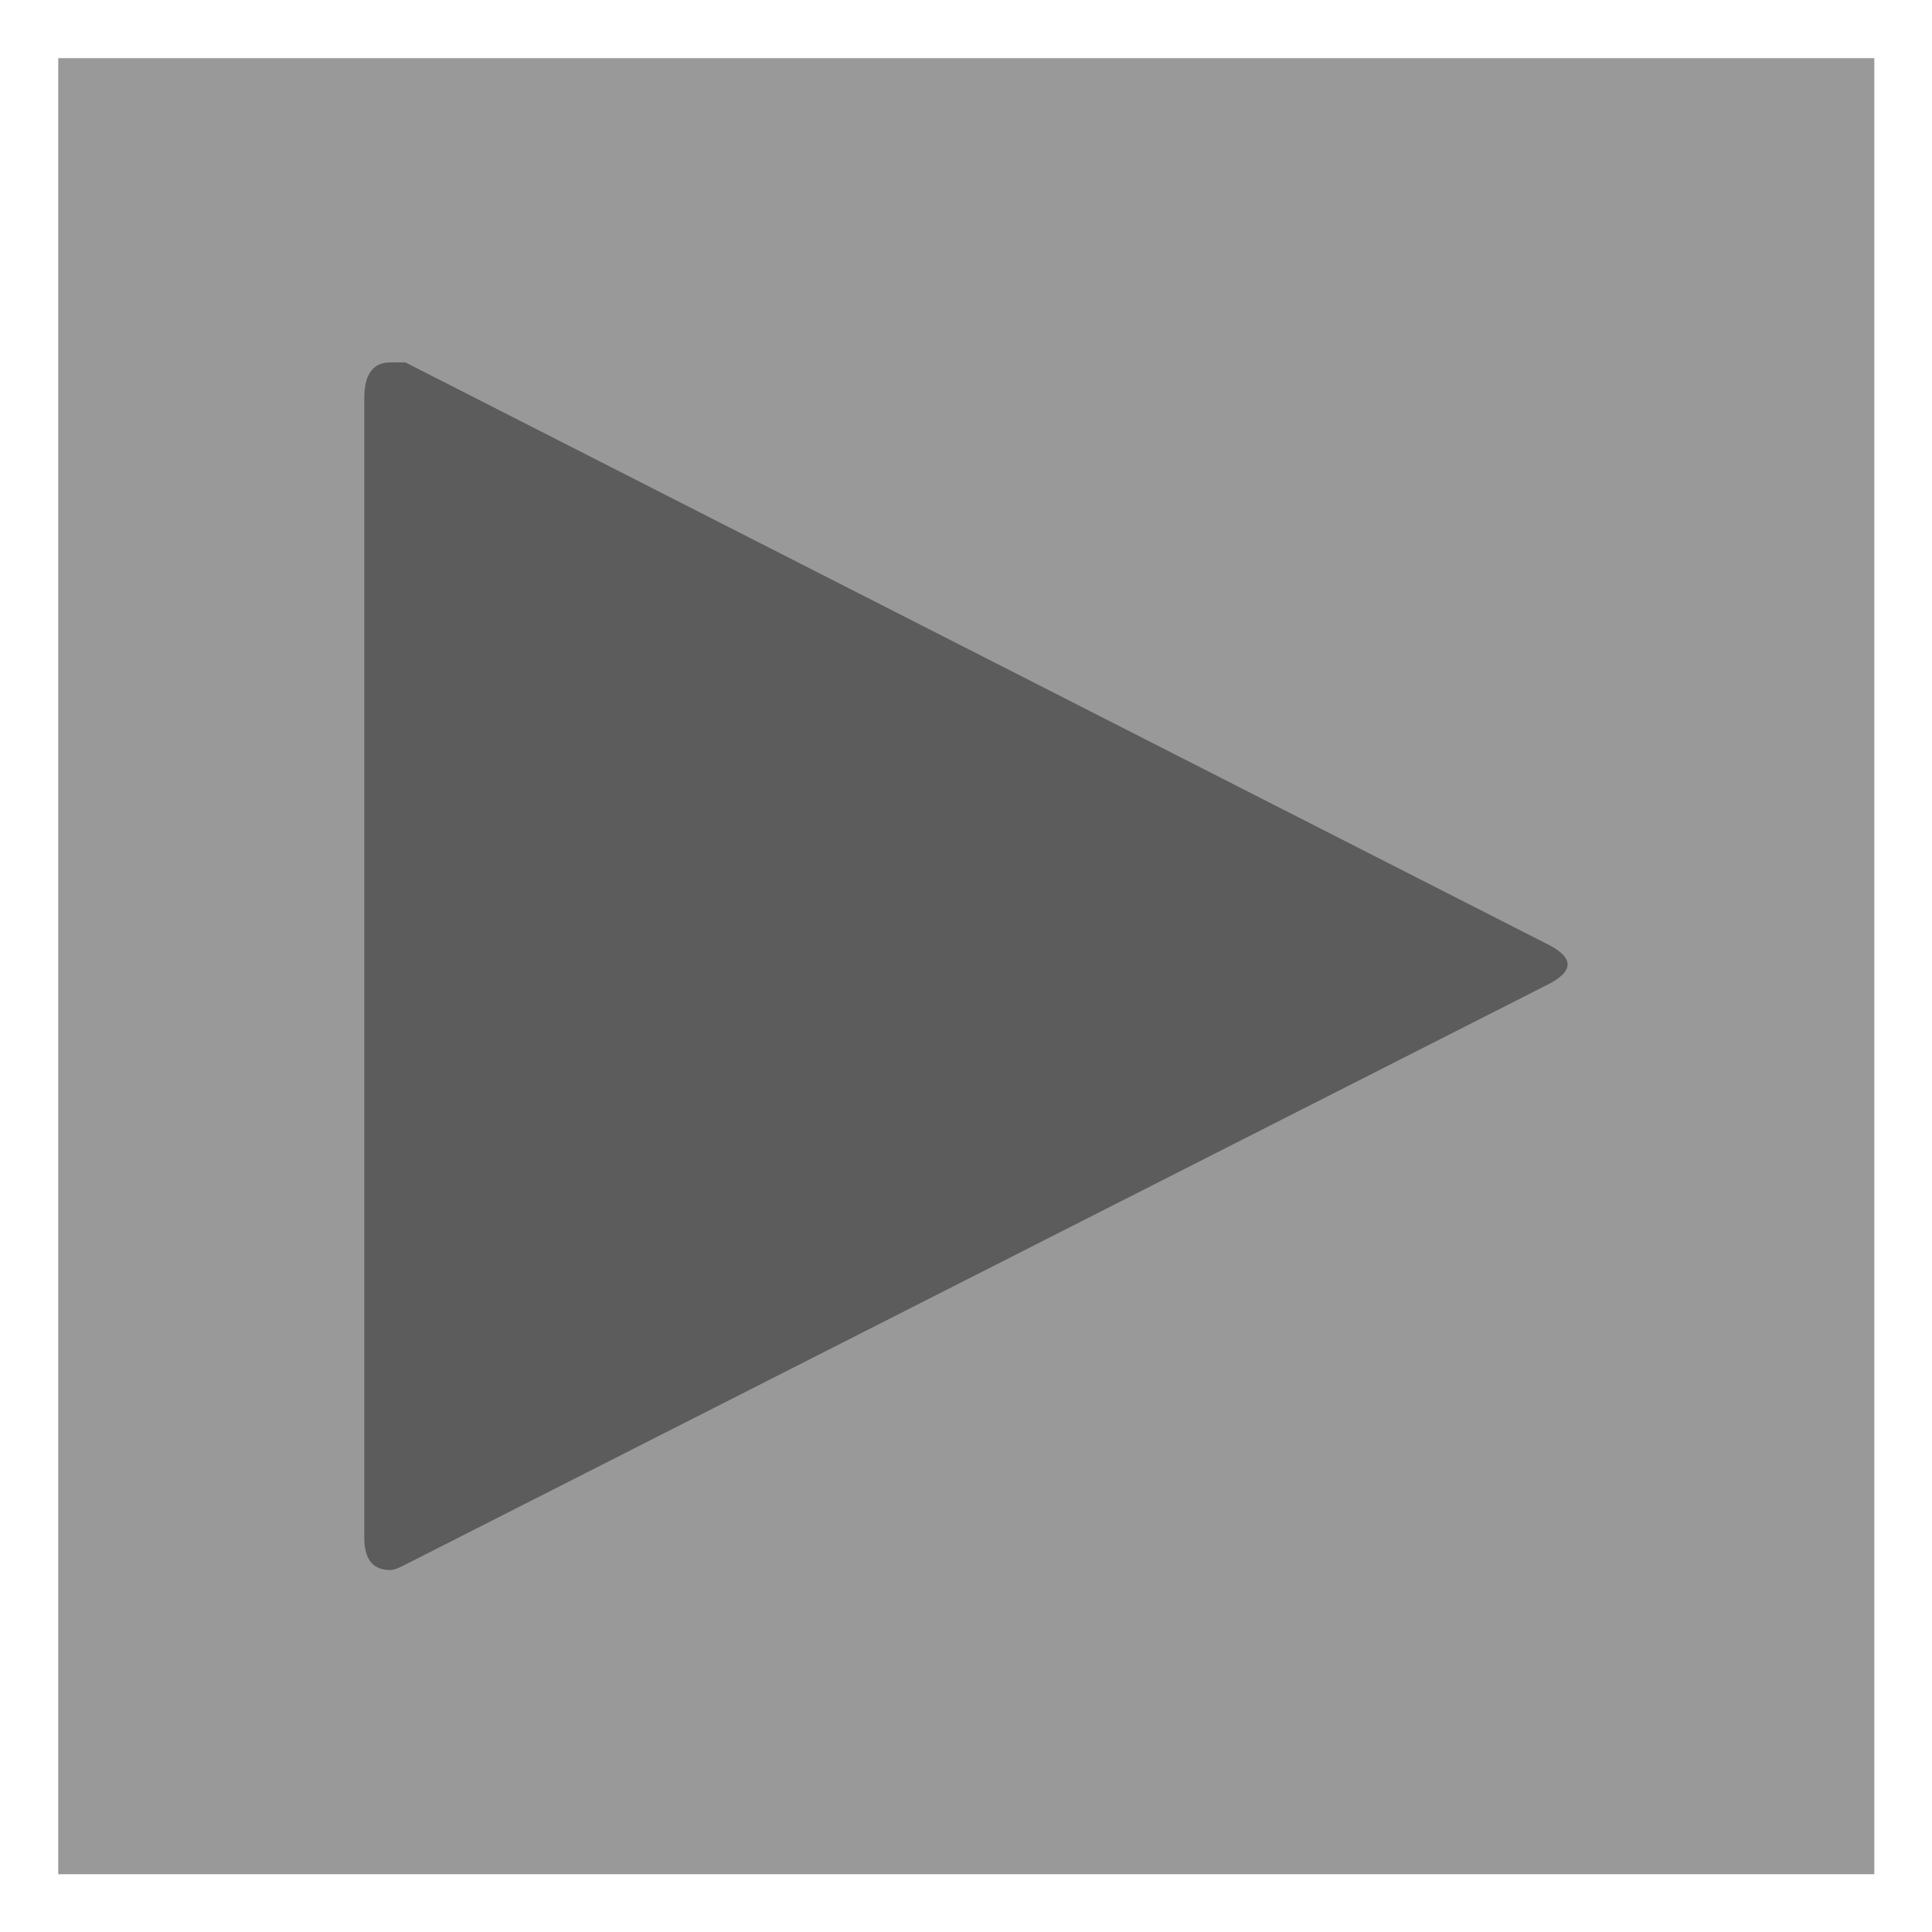
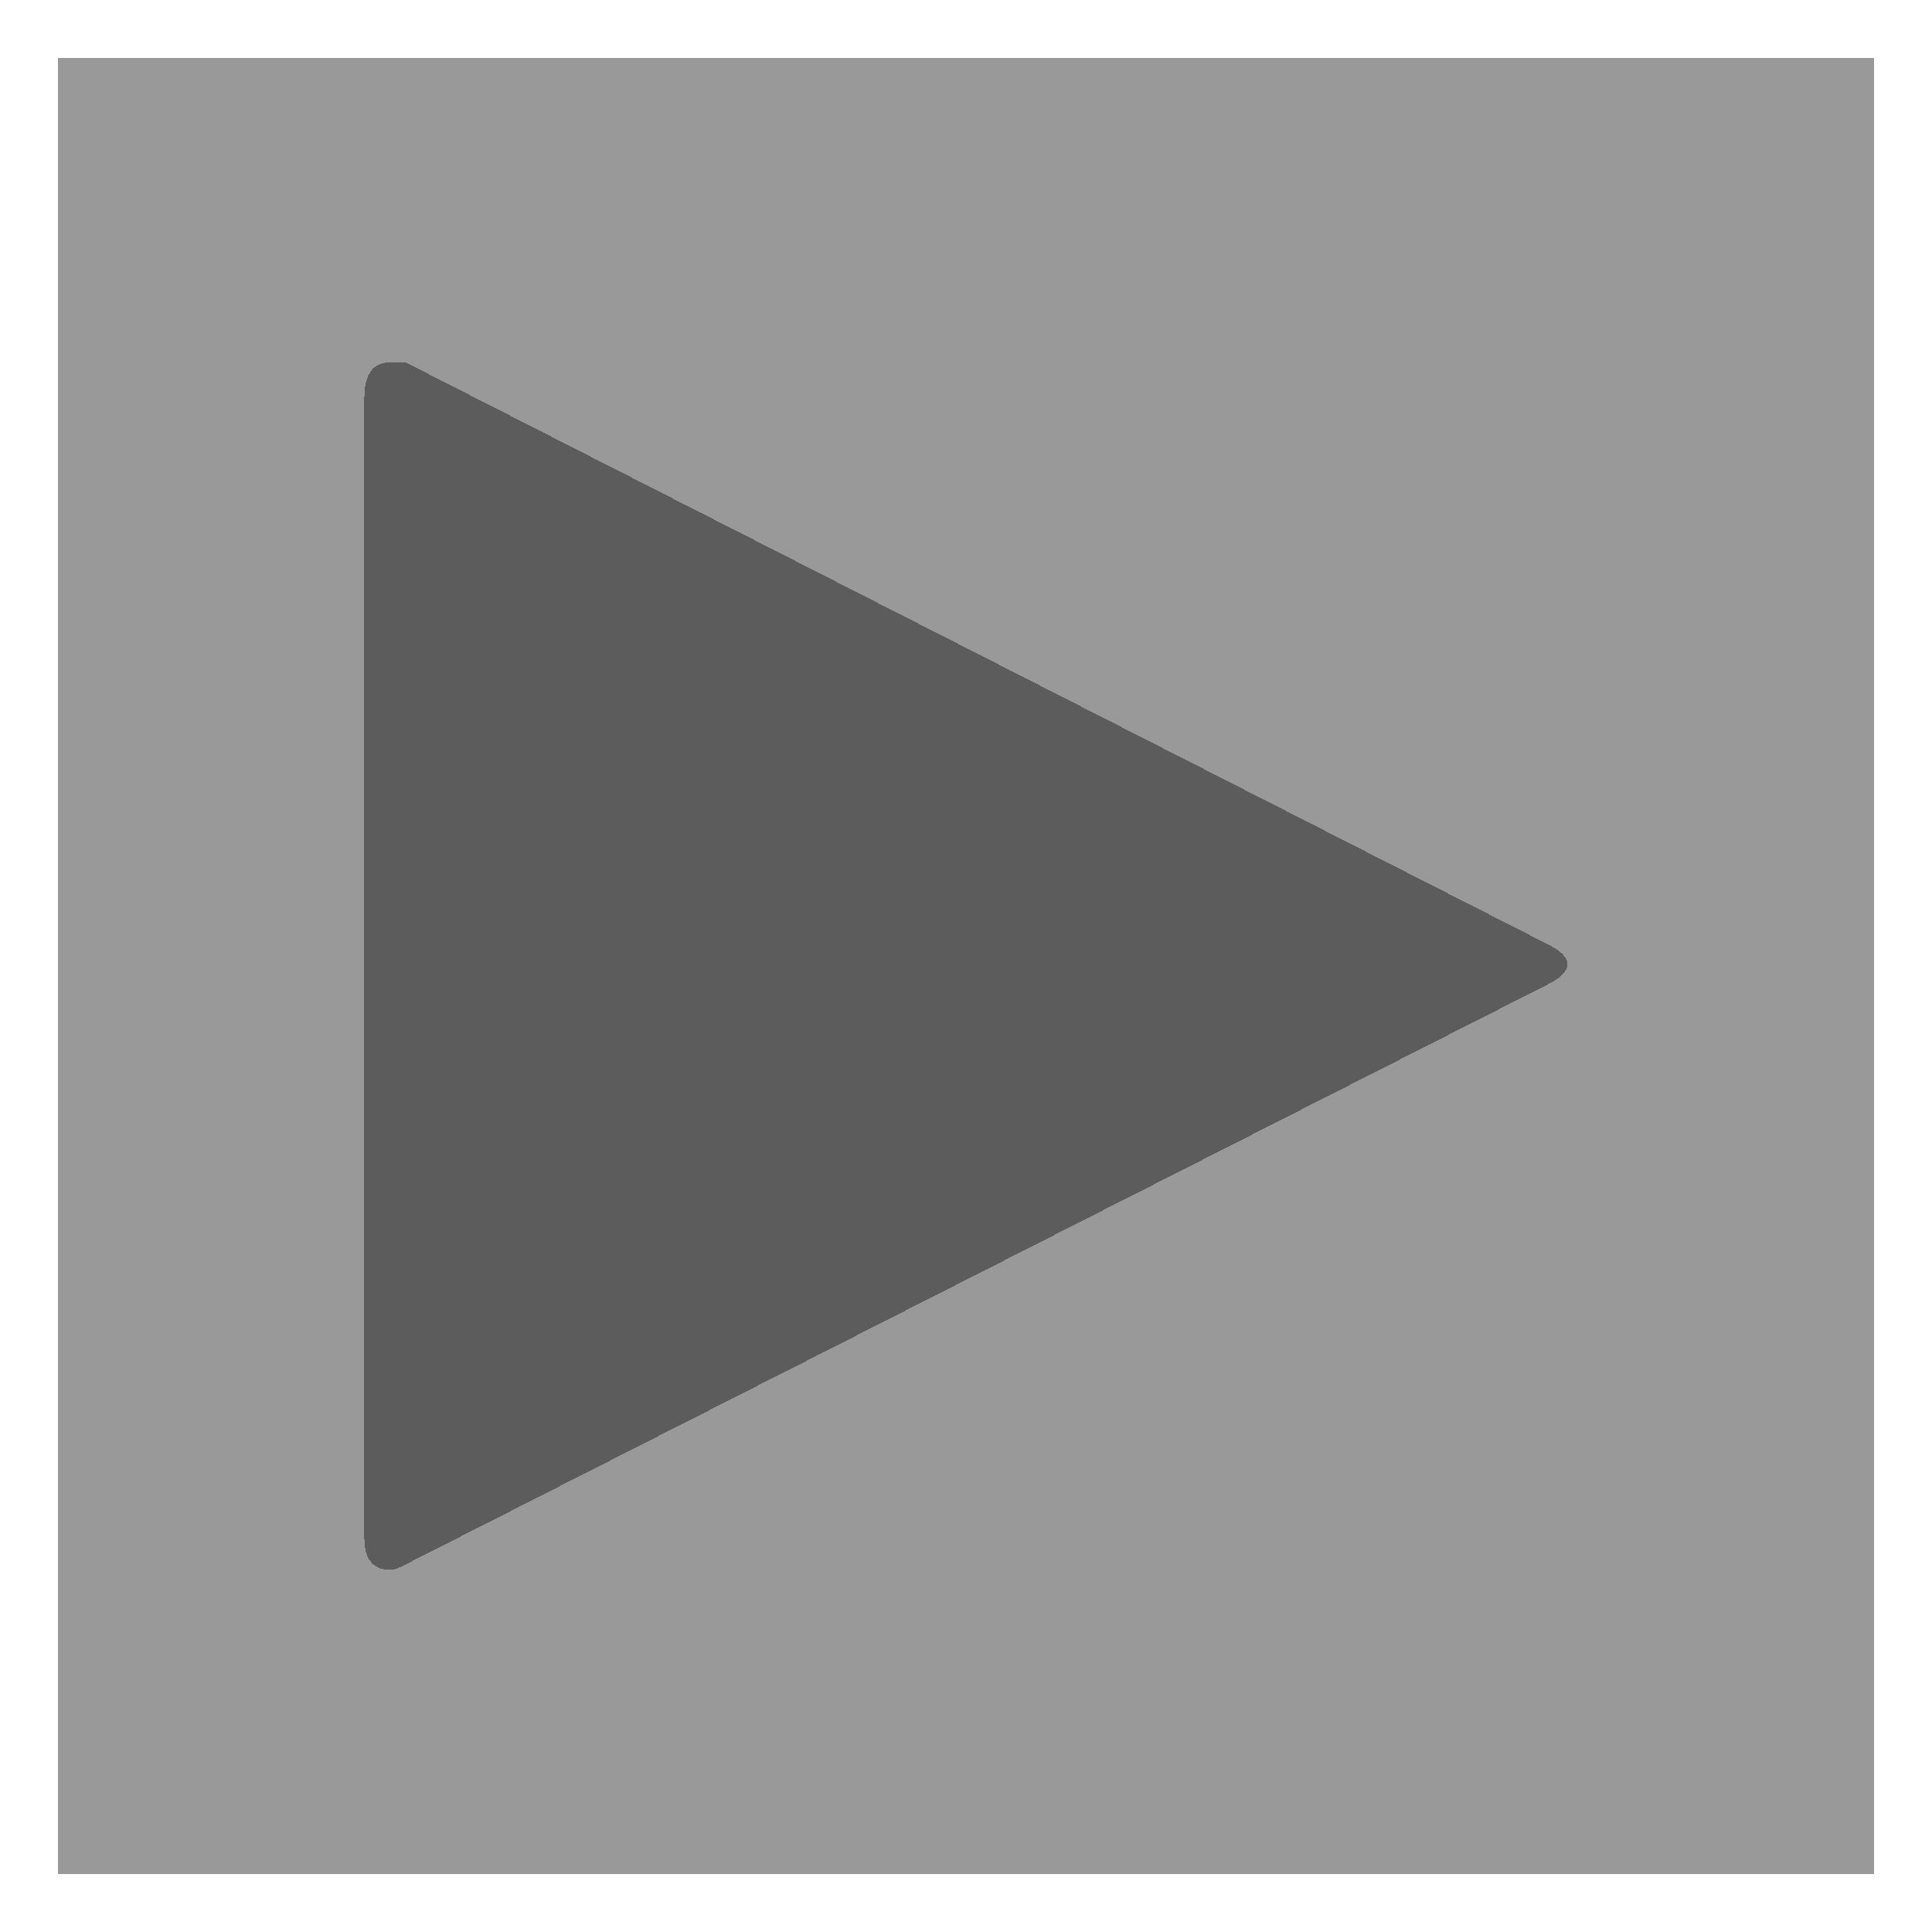
- <svg xmlns="http://www.w3.org/2000/svg" width="_ARROWH_" height="_ARROWH_" viewBox="0 0 4.233 4.233" version="1.1" id="svg8">
+ <svg xmlns="http://www.w3.org/2000/svg" width="_ARROWH_" height="_ARROWH_" viewBox="0 0 16 16" version="1.1" id="svg8" style="shape-rendering:crispEdges">
  <defs id="defs2" />
-   <g id="layer1" transform="translate(131.6976,-128.3496)">
-     <rect style="opacity:1;fill:_GC_;fill-opacity:0.4;stroke:_BORD_;stroke-width:0.254;stroke-miterlimit:4;stroke-dasharray:none;stroke-opacity:0.8" id="rect819" width="3.979" height="3.979" x="-131.57" y="128.477" />
-     <g aria-label="⏷" transform="matrix(0,0.9778345,1.022668,0,0,0)" style="font-style:normal;font-weight:normal;font-size:3.765px;line-height:1.25;font-family:sans-serif;letter-spacing:0px;word-spacing:0px;fill:_GCARRR_;fill-opacity:0.4;stroke:none;stroke-width:0.094" id="text817">
-       <path d="m 134.705,-127.998 q 0.072,0 0.072,0.056 0,0.008 -0.008,0.024 l -1.301,2.45 q -0.024,0.048 -0.048,0.048 -0.024,0 -0.048,-0.048 l -1.301,-2.442 q 0,-0.016 0,-0.032 0,-0.056 0.08,-0.056 z" style="font-size:8.031px;fill:_GCARR_;fill-opacity:0.4;stroke-width:0.094" id="path2671" />
+   <g id="layer1" transform="translate(131.6976,-116.583)">
+     <rect style="opacity:1;fill:_GC_;fill-opacity:0.4;stroke:_BORD_;stroke-width:0.961;stroke-miterlimit:4;stroke-dasharray:none;stroke-opacity:0.4" id="rect819" width="15.039" height="15.039" x="-131.217" y="117.063" />
+     <g aria-label="⏷" transform="matrix(0,0.9778345,1.022668,0,0,0)" style="font-style:normal;font-weight:normal;font-size:14.229px;line-height:1.25;font-family:sans-serif;letter-spacing:0px;word-spacing:0px;fill:_GCARR_;fill-opacity:0.4;stroke:none;stroke-width:0.356" id="text817">
+       <path d="m 132.249,-125.828 q 0.273,0 0.273,0.212 0,0.03 -0.03,0.091 l -4.917,9.258 q -0.091,0.182 -0.182,0.182 -0.091,0 -0.182,-0.182 l -4.917,-9.228 q 0,-0.061 0,-0.121 0,-0.212 0.304,-0.212 z" style="font-size:30.355px;fill:_GCARR_;fill-opacity:0.4;stroke-width:0.356" id="path815" />
    </g>
  </g>
</svg>
